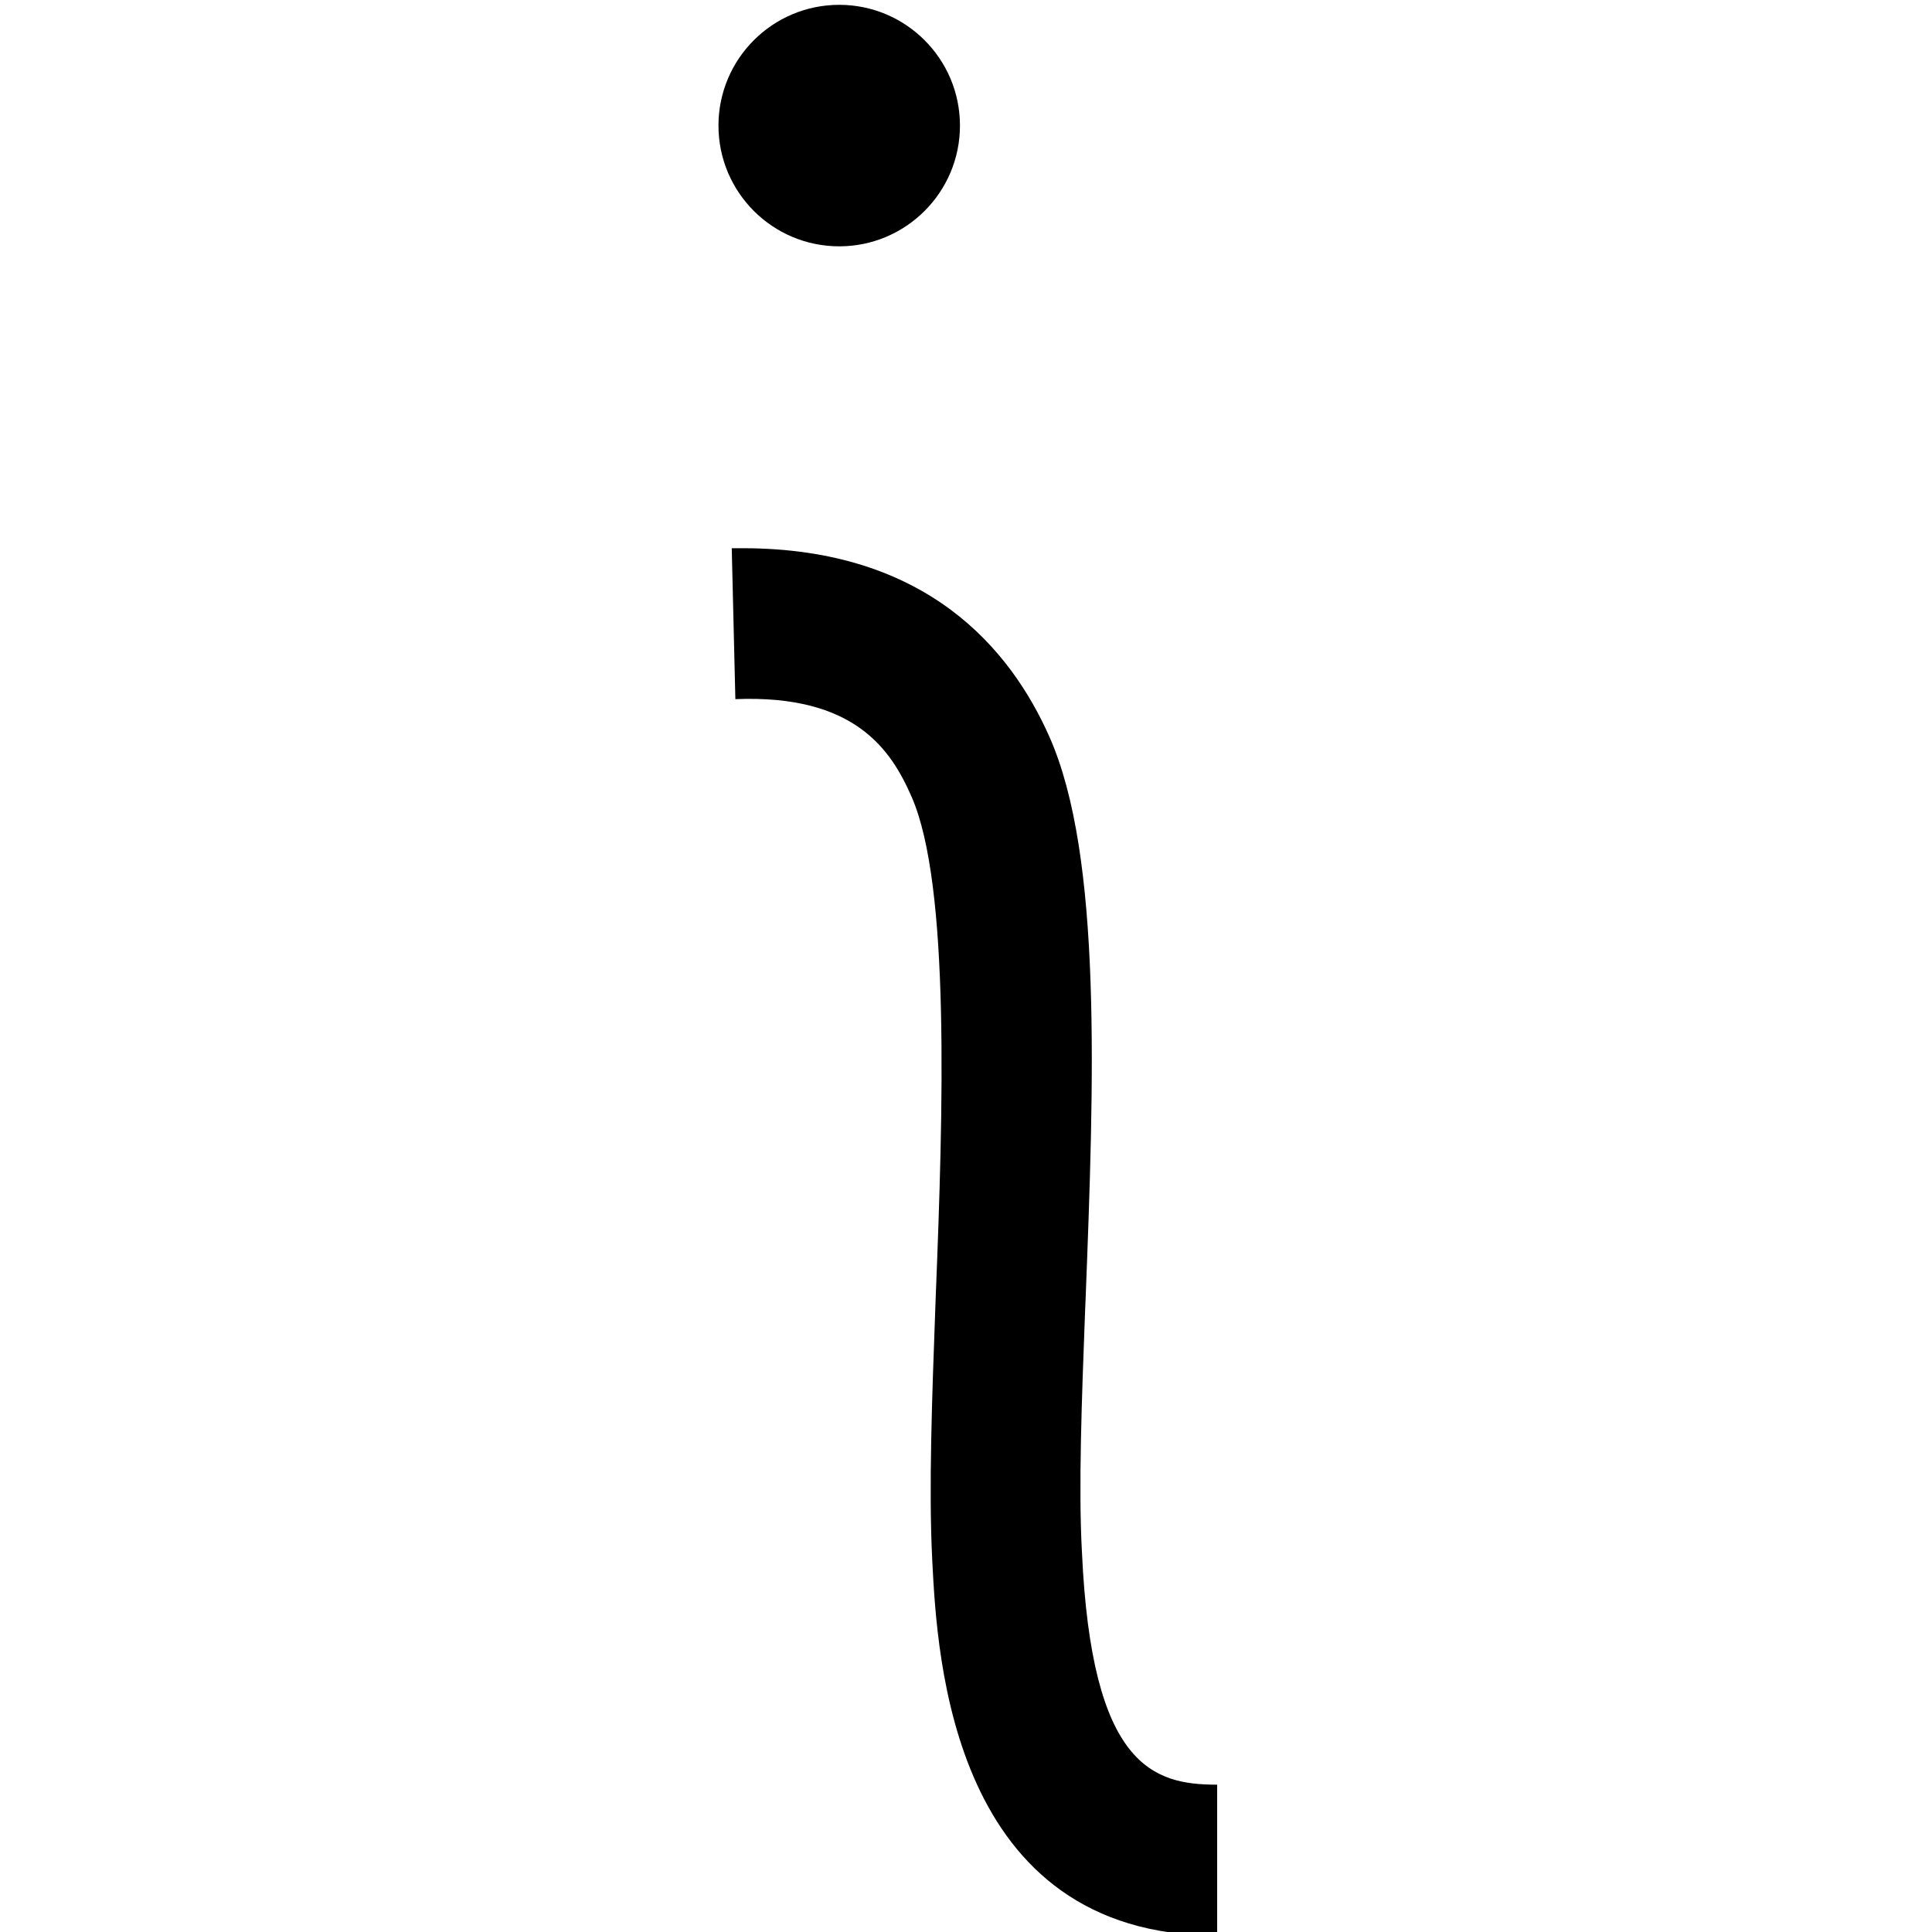
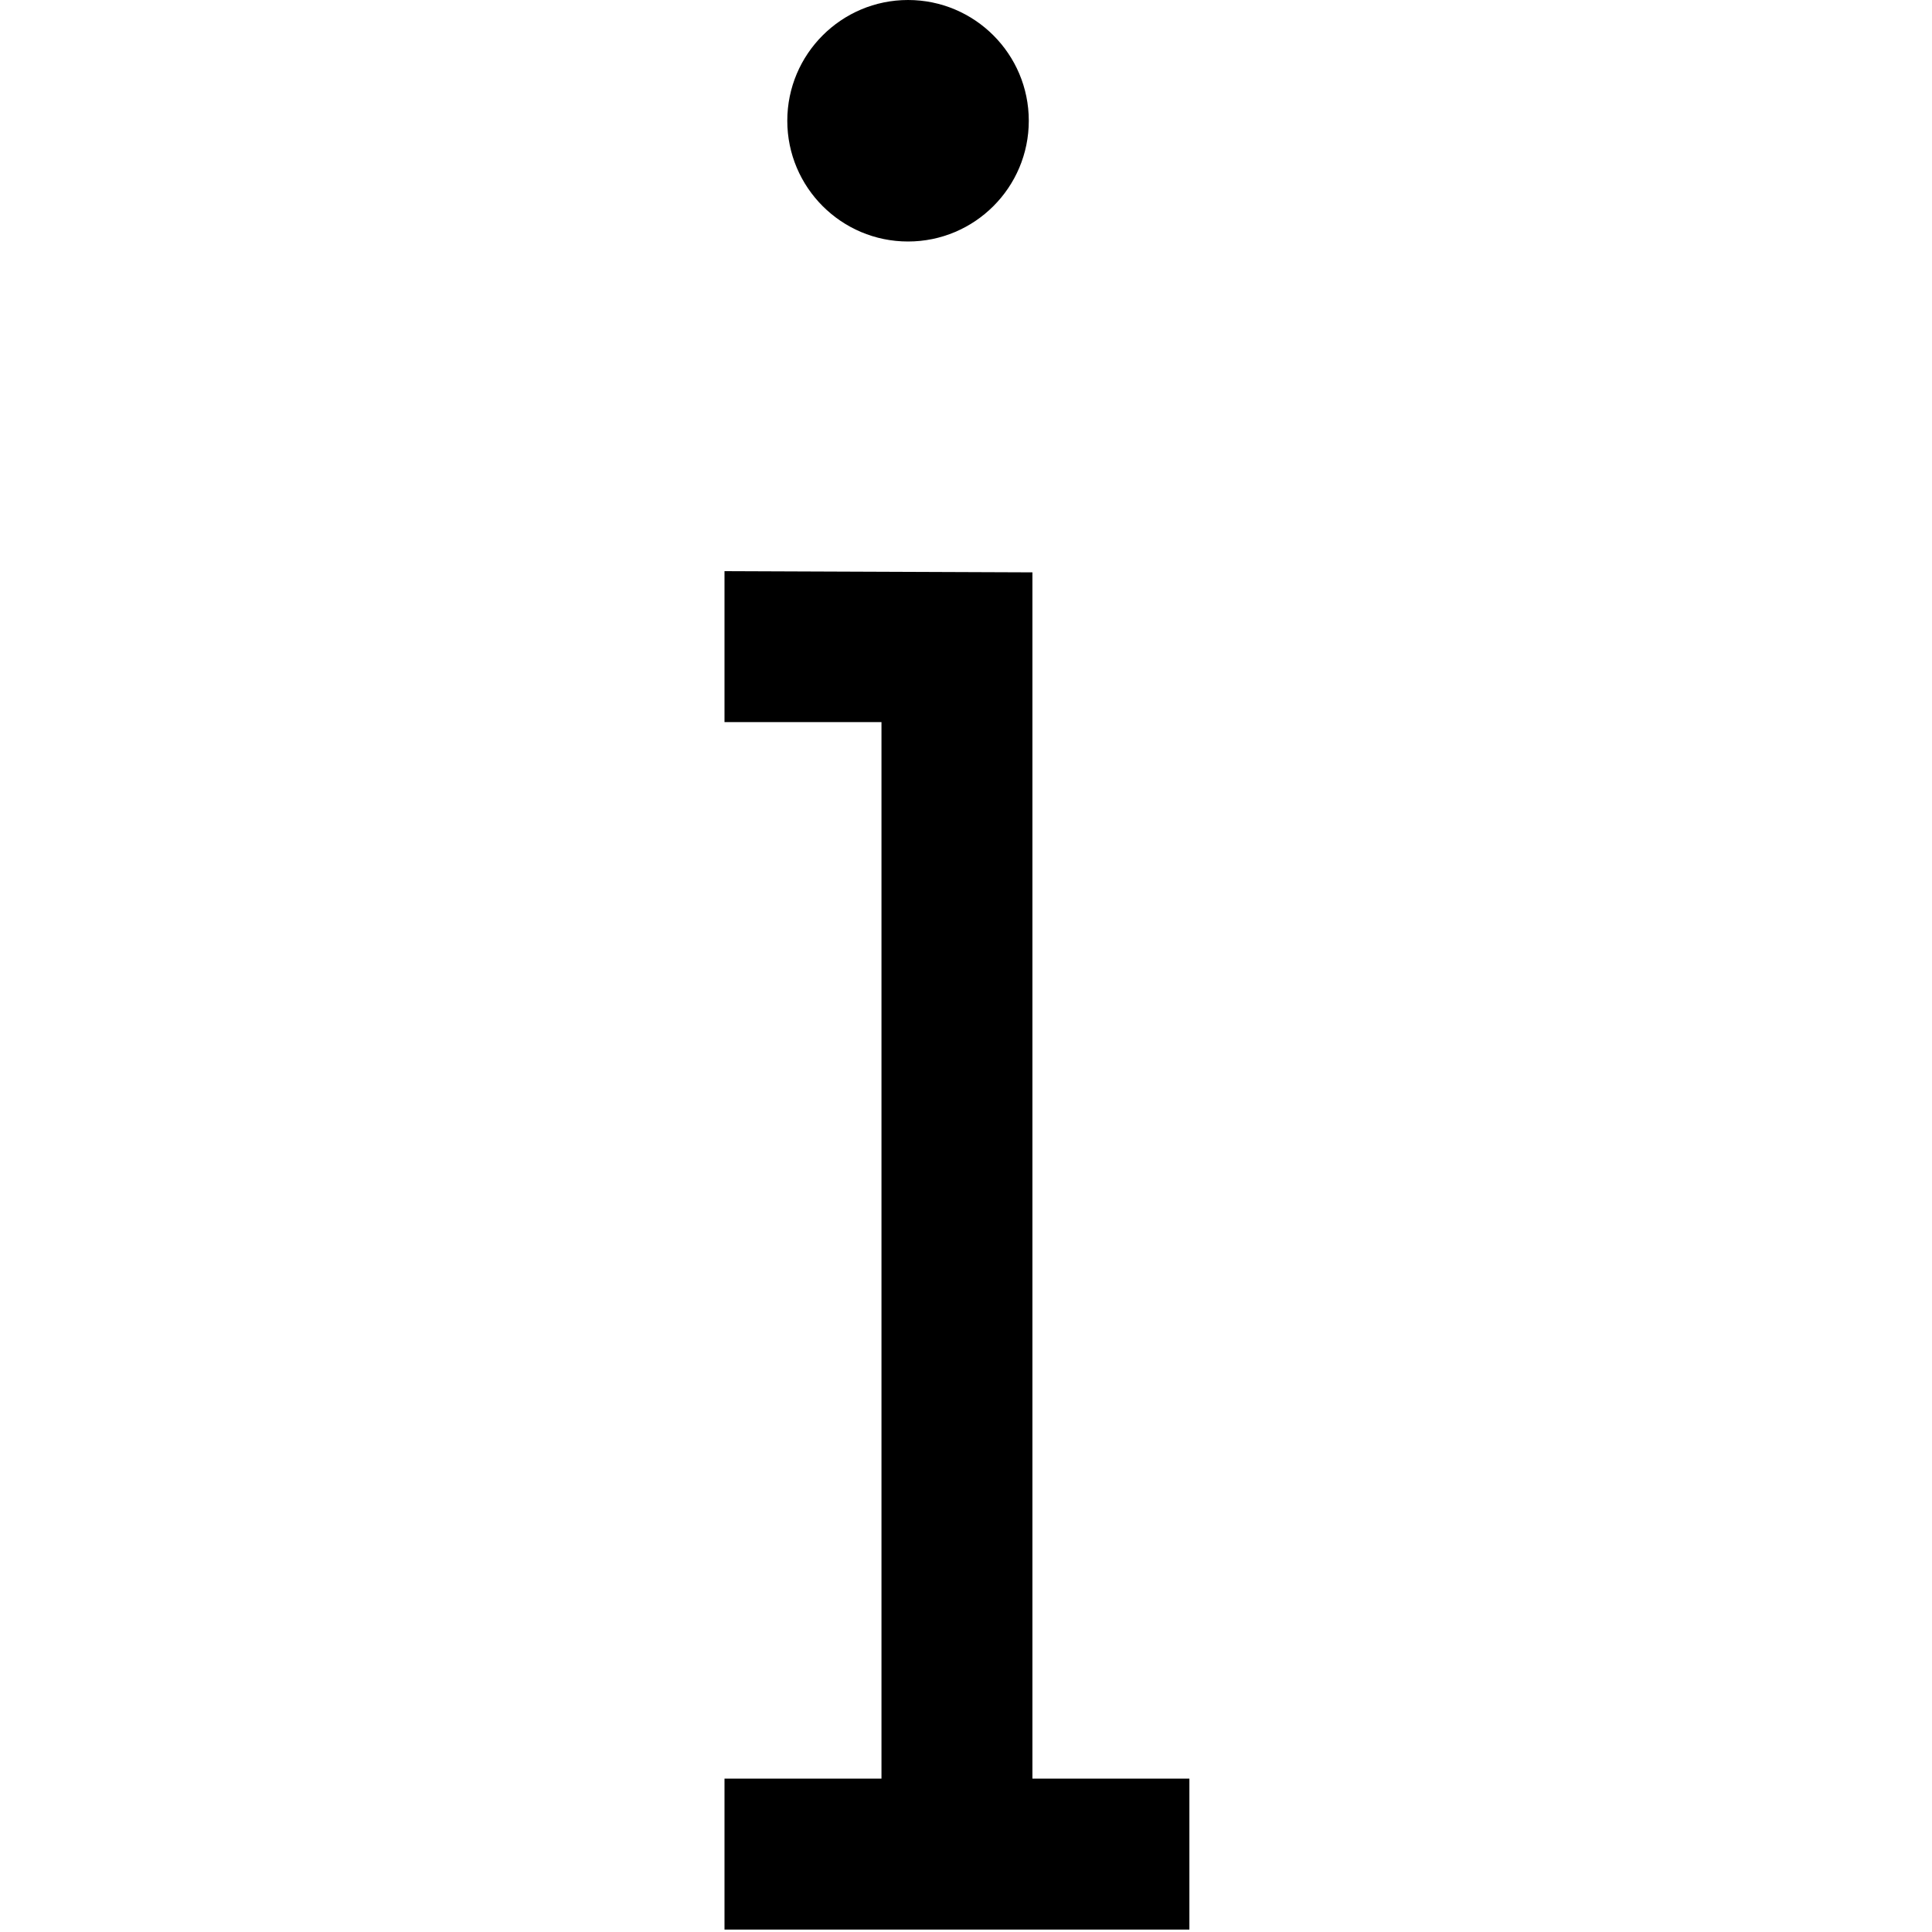
<svg xmlns="http://www.w3.org/2000/svg" viewBox="0 0 16 16" fill="none">
-   <path fill-rule="evenodd" clip-rule="evenodd" d="M7.95 1.04C7.95 1.592 7.502 2.04 6.95 2.04C6.398 2.04 5.95 1.592 5.95 1.04C5.95 0.488 6.398 0.04 6.95 0.04C7.502 0.04 7.95 0.488 7.95 1.04ZM7.747 10.801C7.718 11.591 7.691 12.33 7.72 12.91L7.721 12.933C7.762 13.725 7.881 16.03 10.08 16.03V14.78C9.55 14.78 9.04 14.63 8.96 12.85C8.931 12.325 8.958 11.602 8.987 10.837L8.99 10.77C9.06 8.96 9.13 7.09 8.69 6.1C8.37 5.38 7.68 4.54 6.15 4.54H6.06L6.09 5.79C7.08 5.75 7.38 6.21 7.55 6.6C7.87 7.33 7.81 9.21 7.75 10.72C7.749 10.747 7.748 10.774 7.747 10.801Z" fill="currentColor" />
+   <path d="M7.52 2C8.072 2 8.52 1.552 8.52 1C8.52 0.448 8.072 0 7.52 0C6.968 0 6.52 0.448 6.52 1C6.52 1.552 6.968 2 7.52 2Z" fill="currentColor" />
+   <path d="M8.55 14.73V5.83V4.74L6 4.73V5.98H7.3V14.73H6V15.98H9.85V14.73H8.55Z" fill="currentColor" />
</svg>
